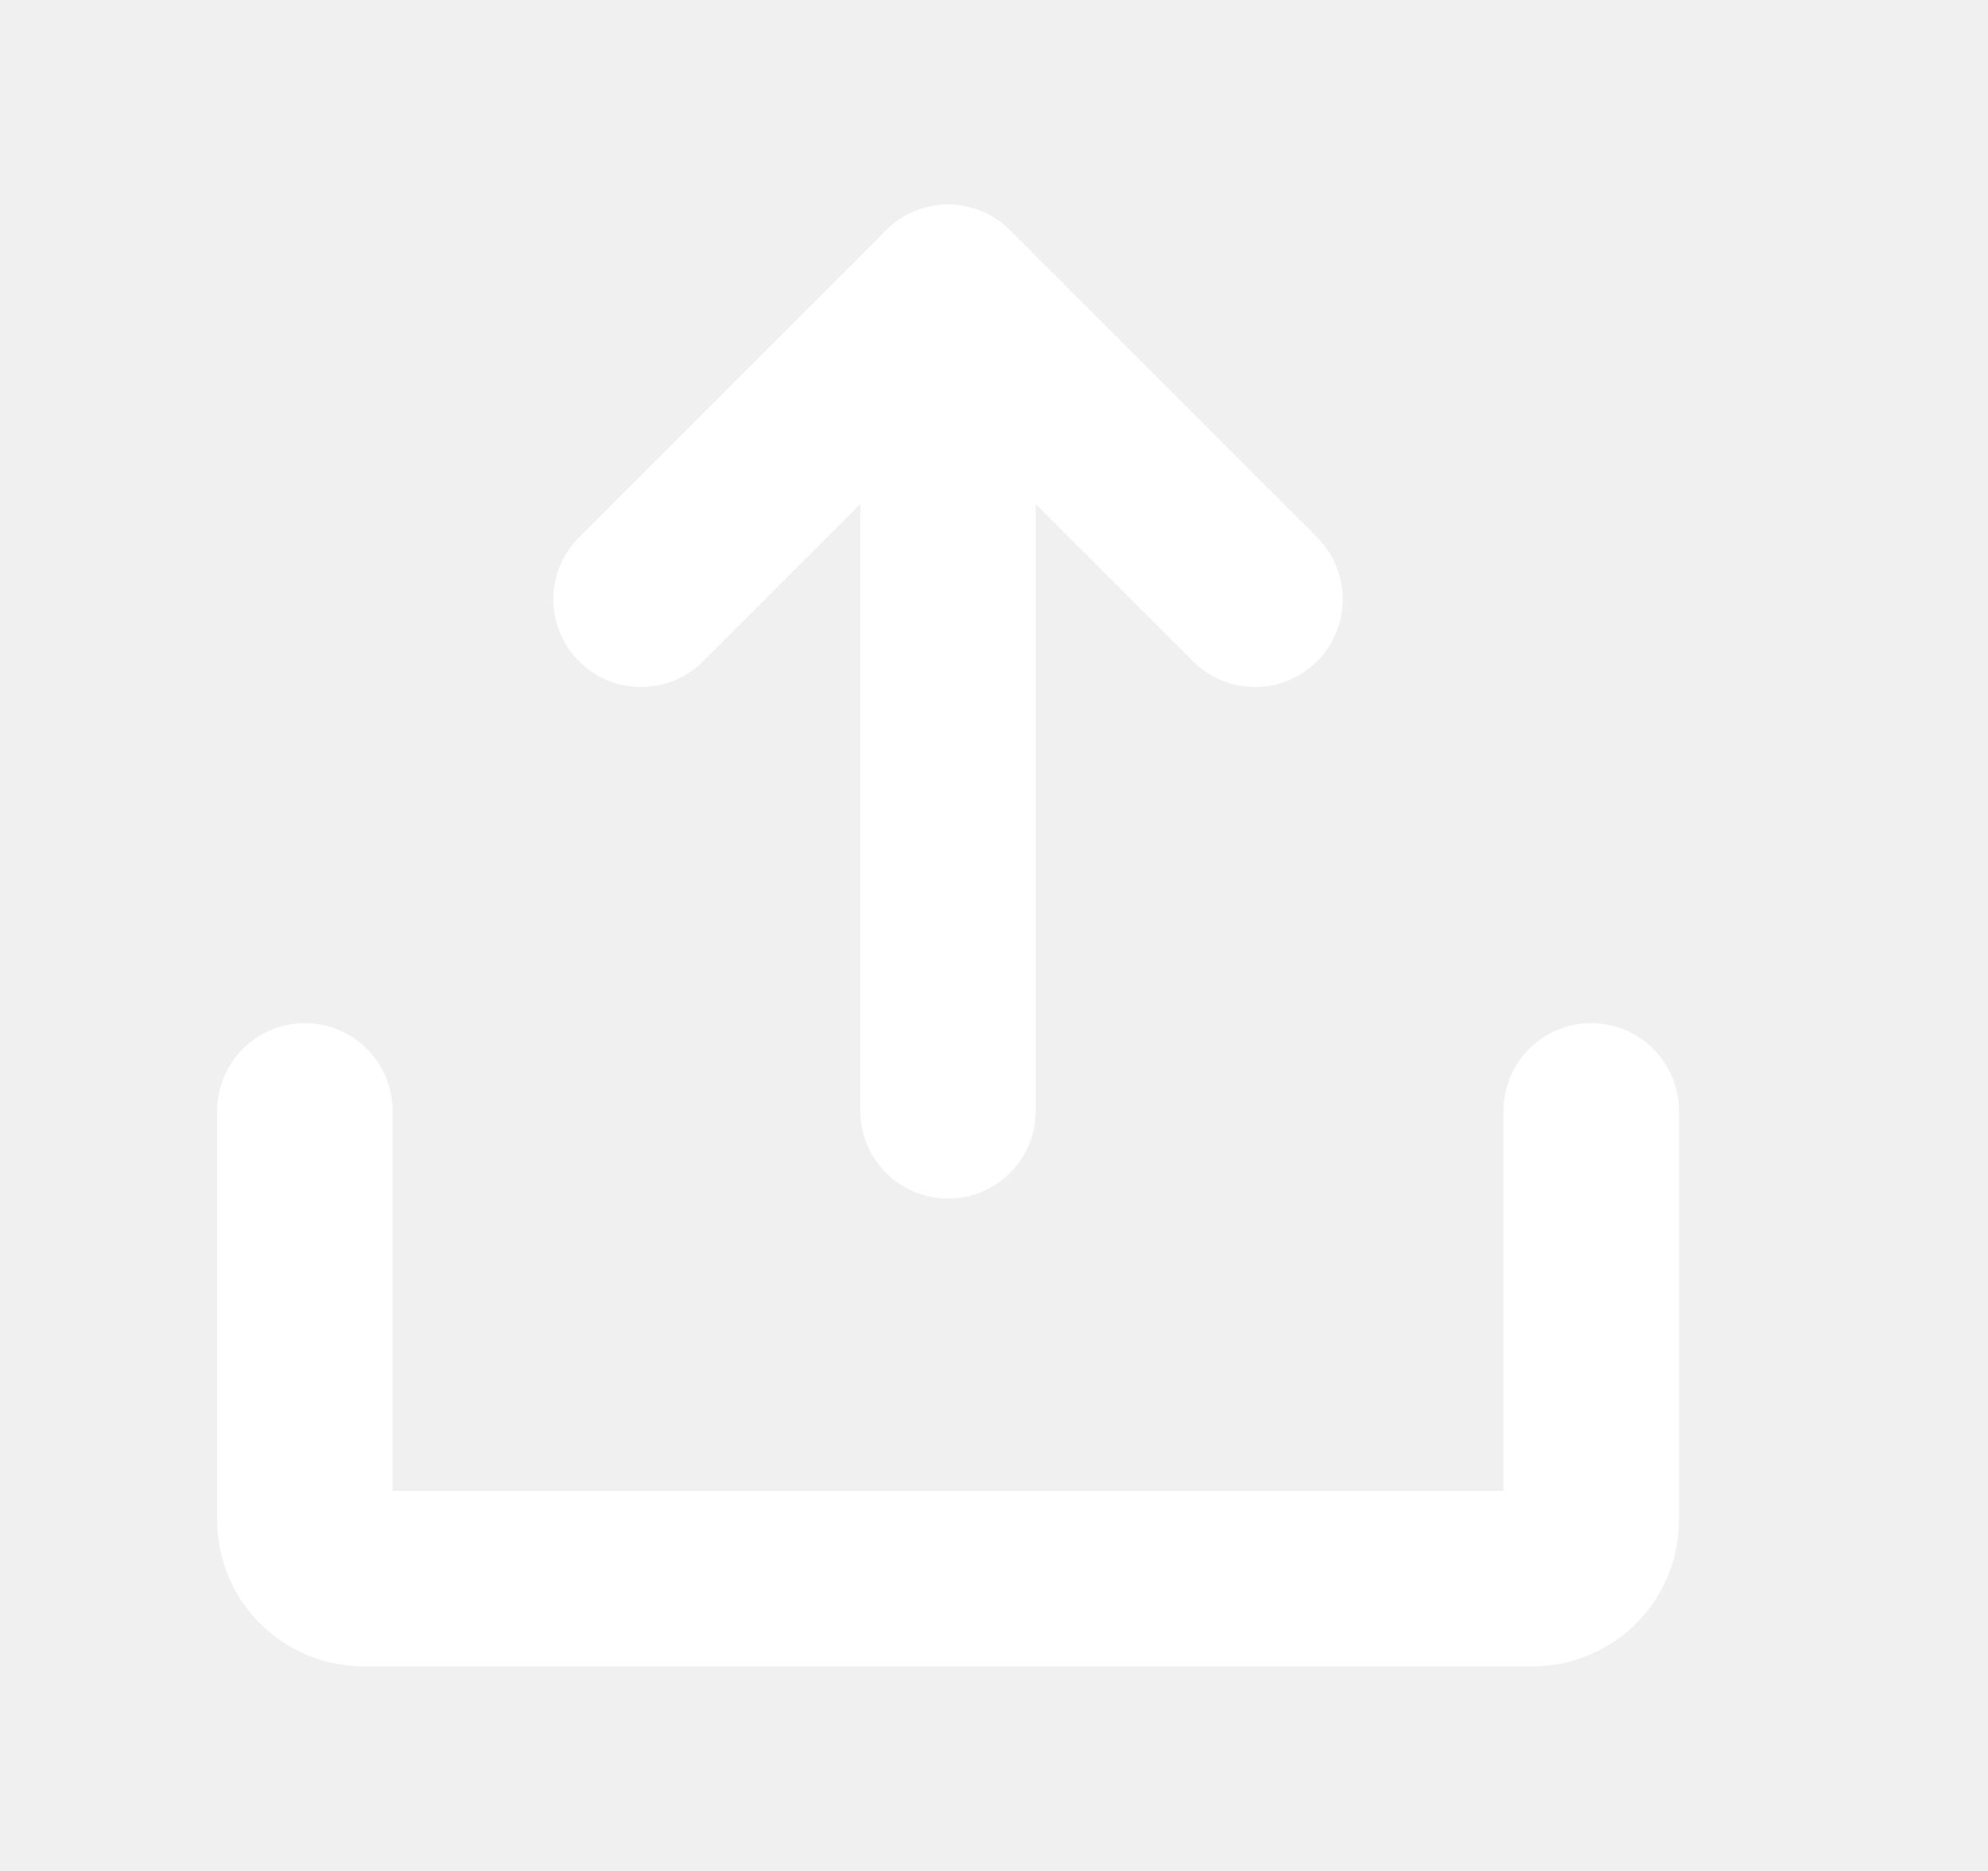
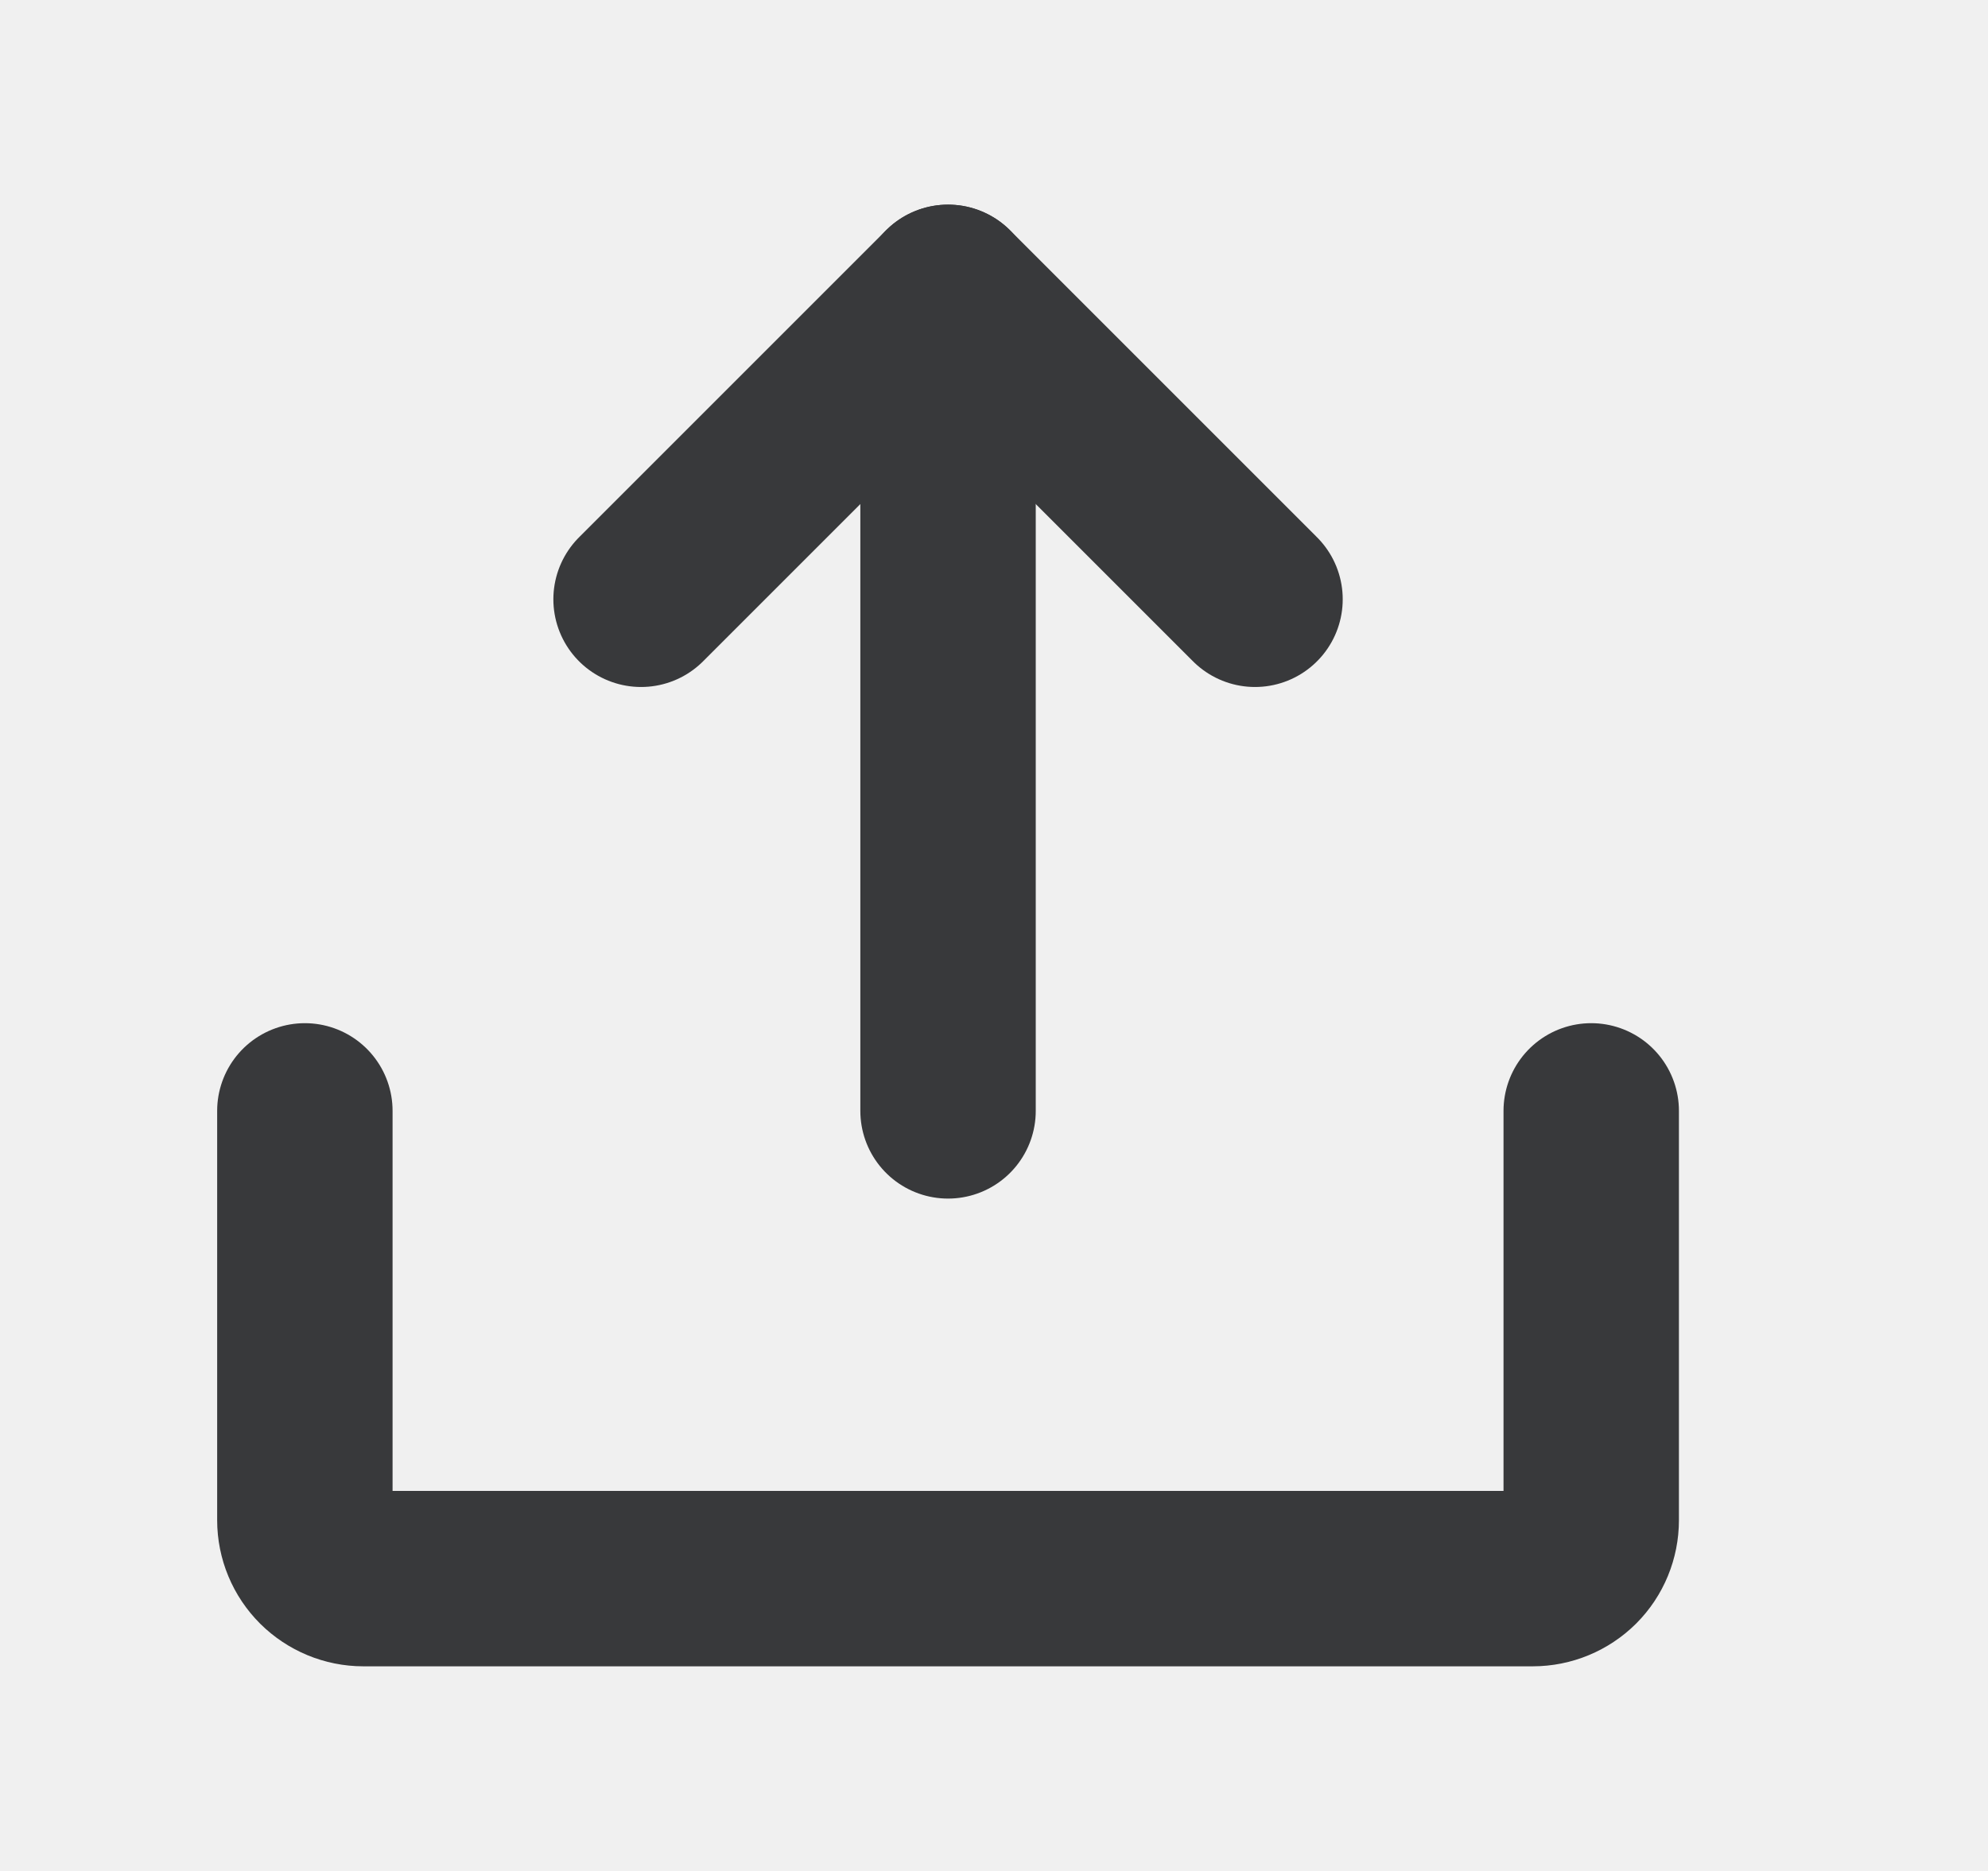
<svg xmlns="http://www.w3.org/2000/svg" width="17" height="16" viewBox="0 0 17 16" fill="none">
-   <path d="M5.482 5.125L8.107 2.5L10.732 5.125" stroke="white" stroke-width="1.5" stroke-linecap="round" stroke-linejoin="round" />
-   <path d="M8.107 9.5V2.5" stroke="white" stroke-width="1.5" stroke-linecap="round" stroke-linejoin="round" />
-   <path d="M13.607 9.5V13C13.607 13.133 13.555 13.26 13.461 13.354C13.367 13.447 13.24 13.5 13.107 13.5H3.107C2.975 13.5 2.848 13.447 2.754 13.354C2.66 13.26 2.607 13.133 2.607 13V9.5" stroke="white" stroke-width="1.5" stroke-linecap="round" stroke-linejoin="round" />
+   <path d="M5.482 5.125L8.107 2.5L10.732 5.125" stroke="#38393B" stroke-width="1.5" stroke-linecap="round" stroke-linejoin="round" />
+   <path d="M8.107 9.5V2.5" stroke="#38393B" stroke-width="1.5" stroke-linecap="round" stroke-linejoin="round" />
+   <path d="M13.607 9.5V13C13.607 13.133 13.555 13.26 13.461 13.354C13.367 13.447 13.24 13.5 13.107 13.5H3.107C2.975 13.5 2.848 13.447 2.754 13.354C2.66 13.26 2.607 13.133 2.607 13V9.5" stroke="#38393B" stroke-width="1.5" stroke-linecap="round" stroke-linejoin="round" />
</svg>
